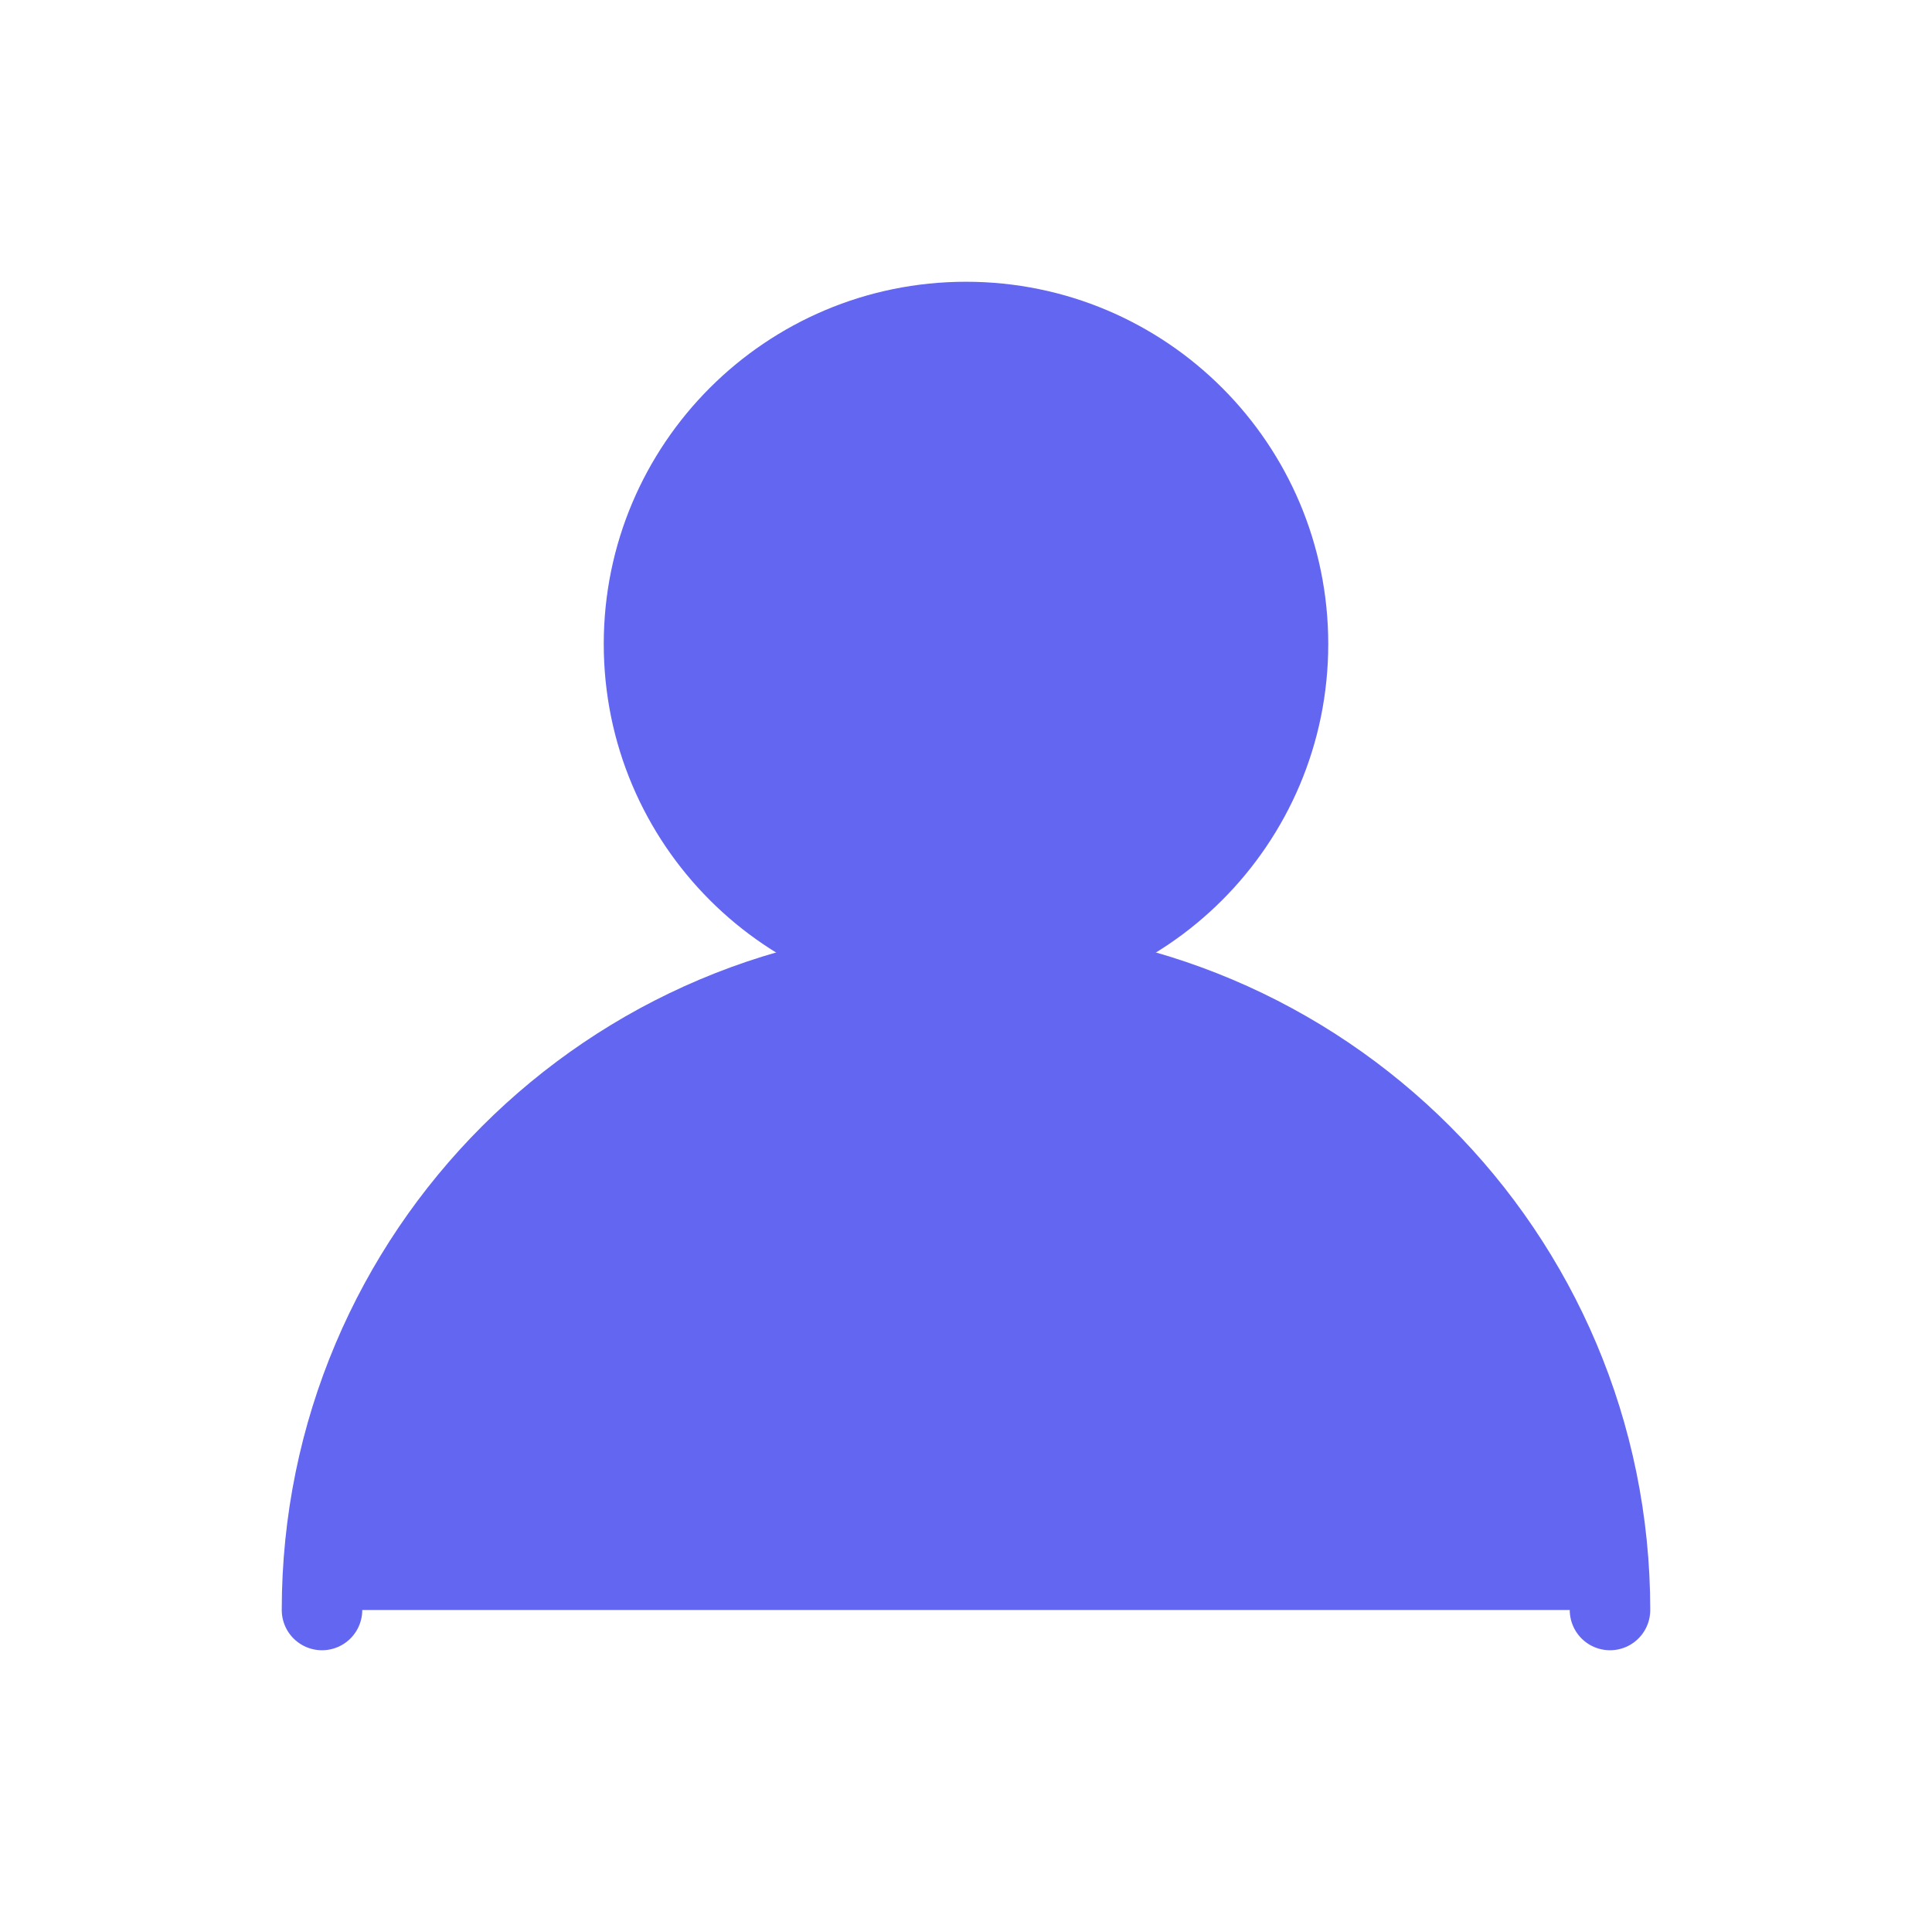
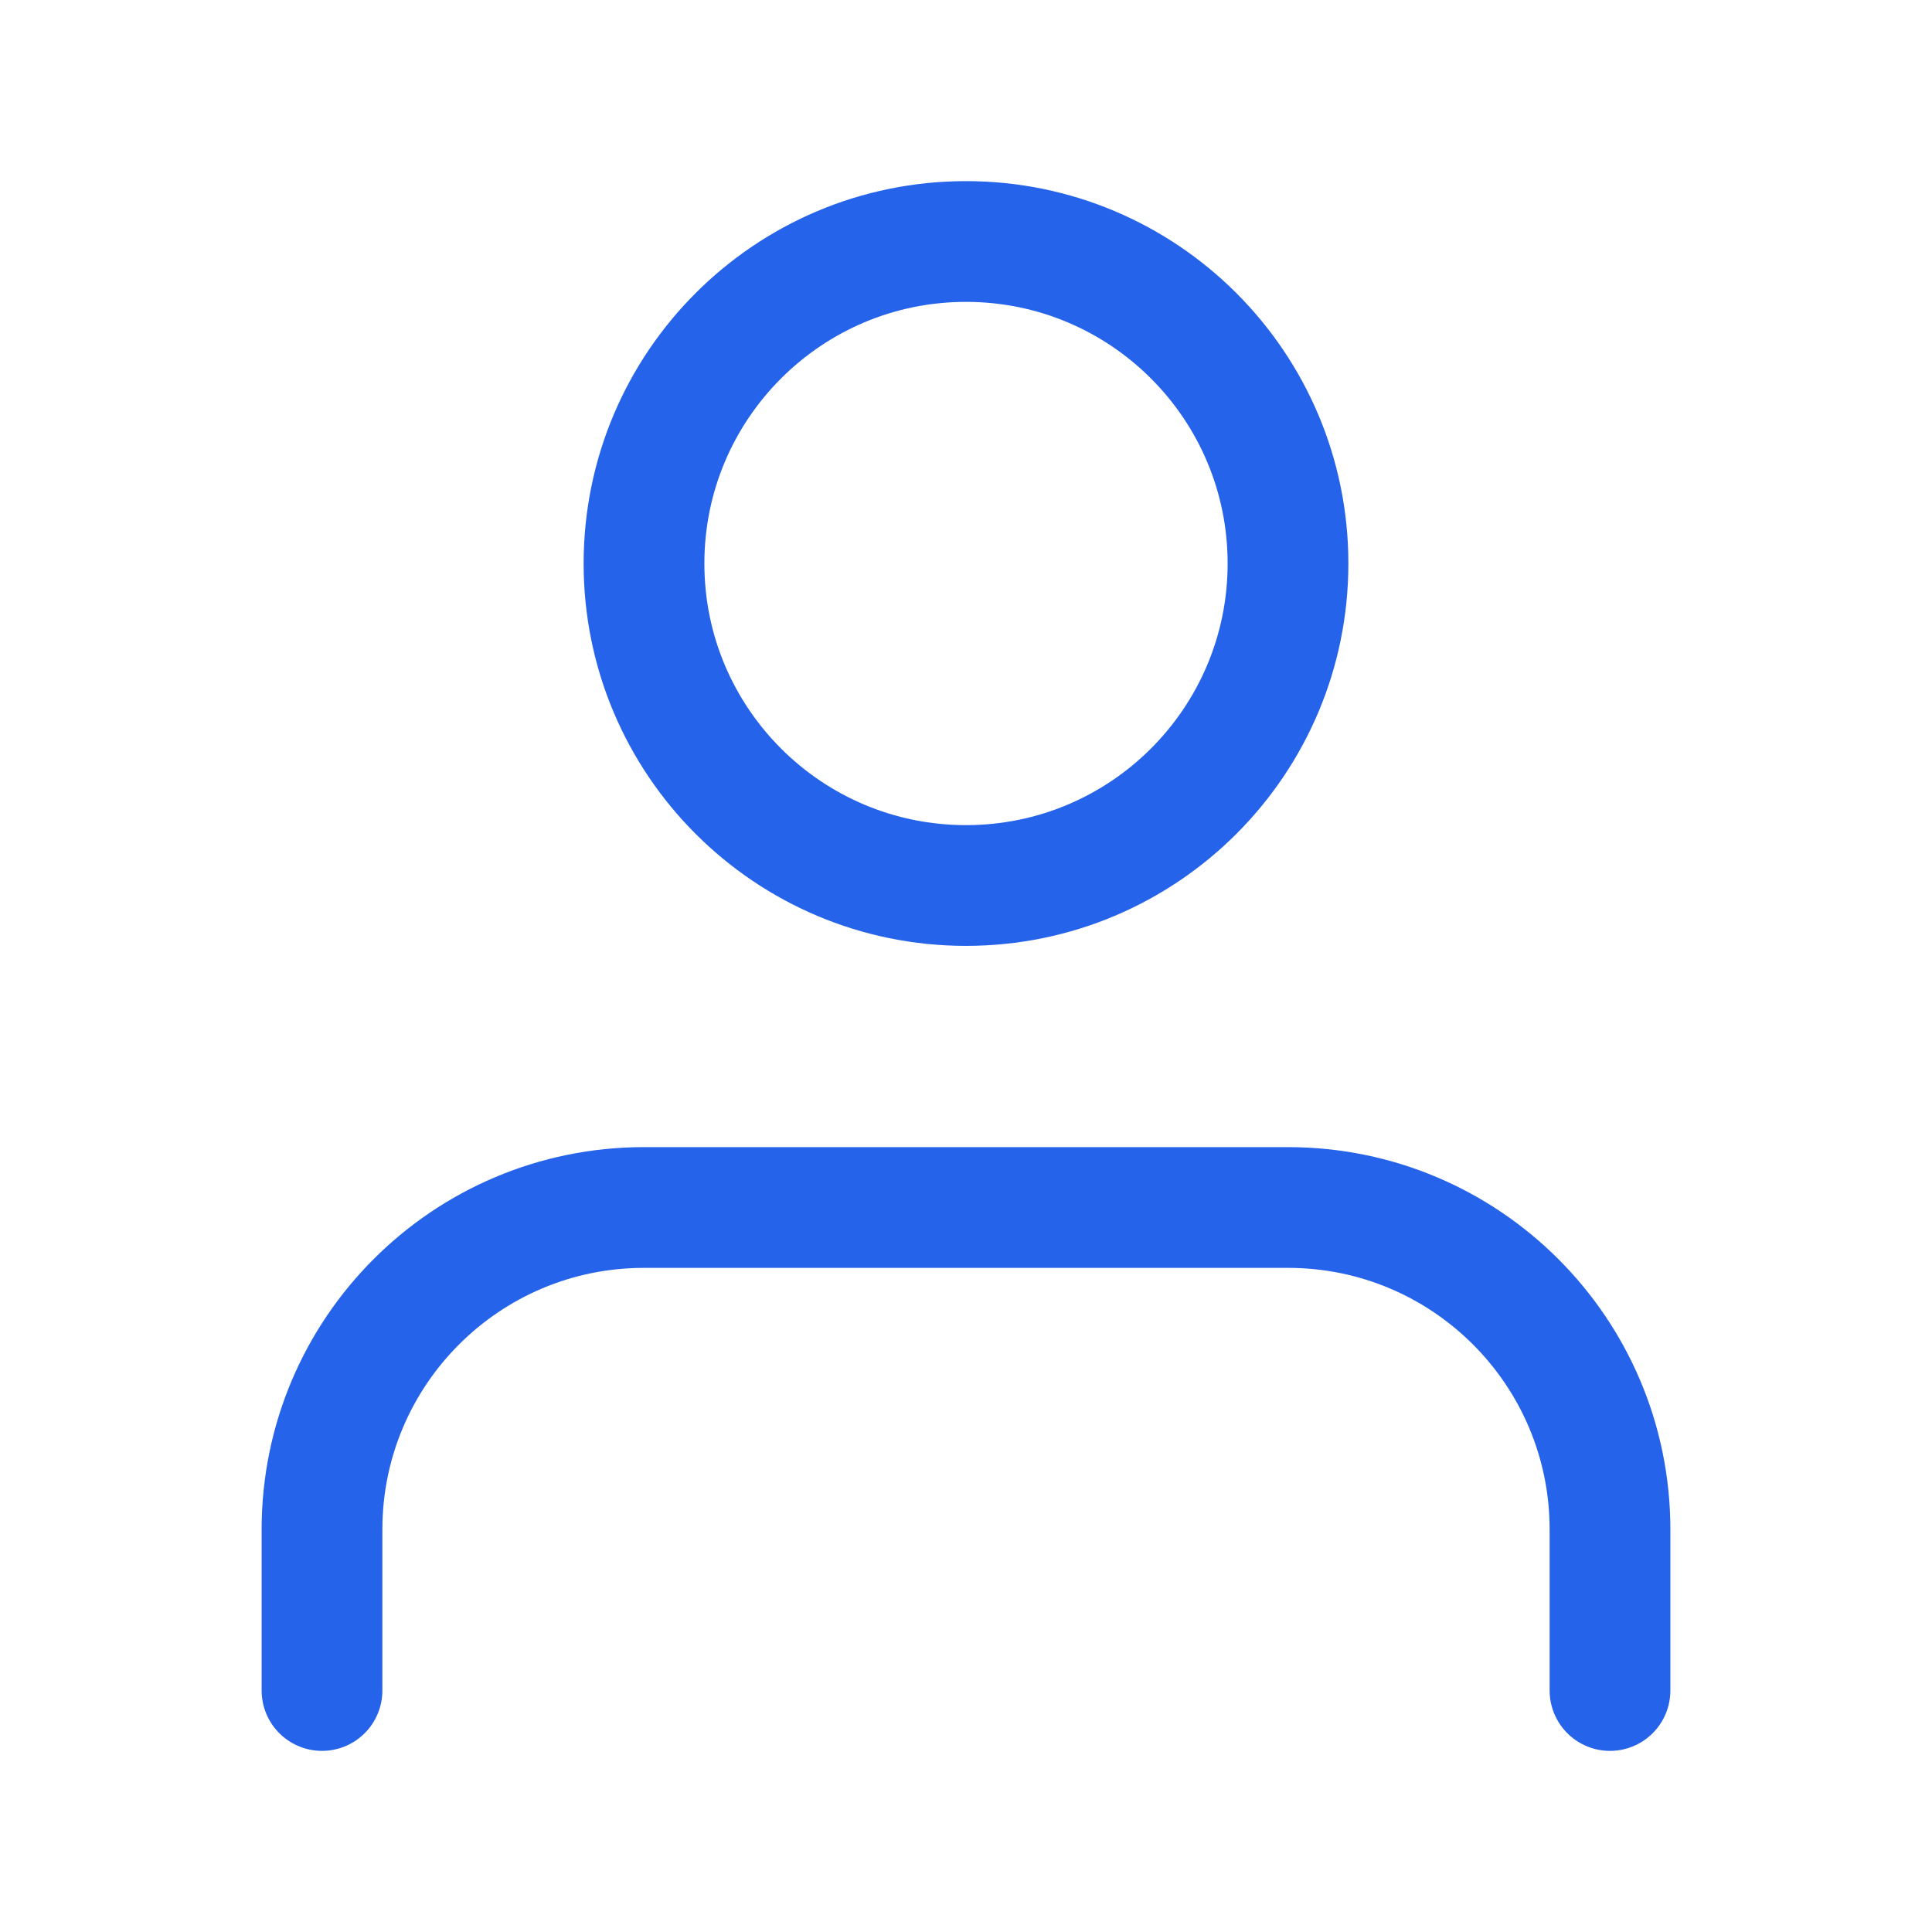
- <svg xmlns="http://www.w3.org/2000/svg" viewBox="0 0 48 48" width="48" height="48">
-   <circle cx="24" cy="16" r="8" fill="#6366F1" stroke="#6366F1" stroke-width="2" />
-   <path d="M8 40c0-8.837 7.163-16 16-16s16 7.163 16 16" fill="#6366F1" stroke="#6366F1" stroke-width="2" stroke-linecap="round" />
+ <svg xmlns="http://www.w3.org/2000/svg" viewBox="0 0 24 24" fill="none" stroke="#2563EB" stroke-width="1.5" stroke-linecap="round" stroke-linejoin="round">
+   <path d="M20 21v-2a4 4 0 00-4-4H8a4 4 0 00-4 4v2" />
+   <circle cx="12" cy="7" r="4" />
</svg>
